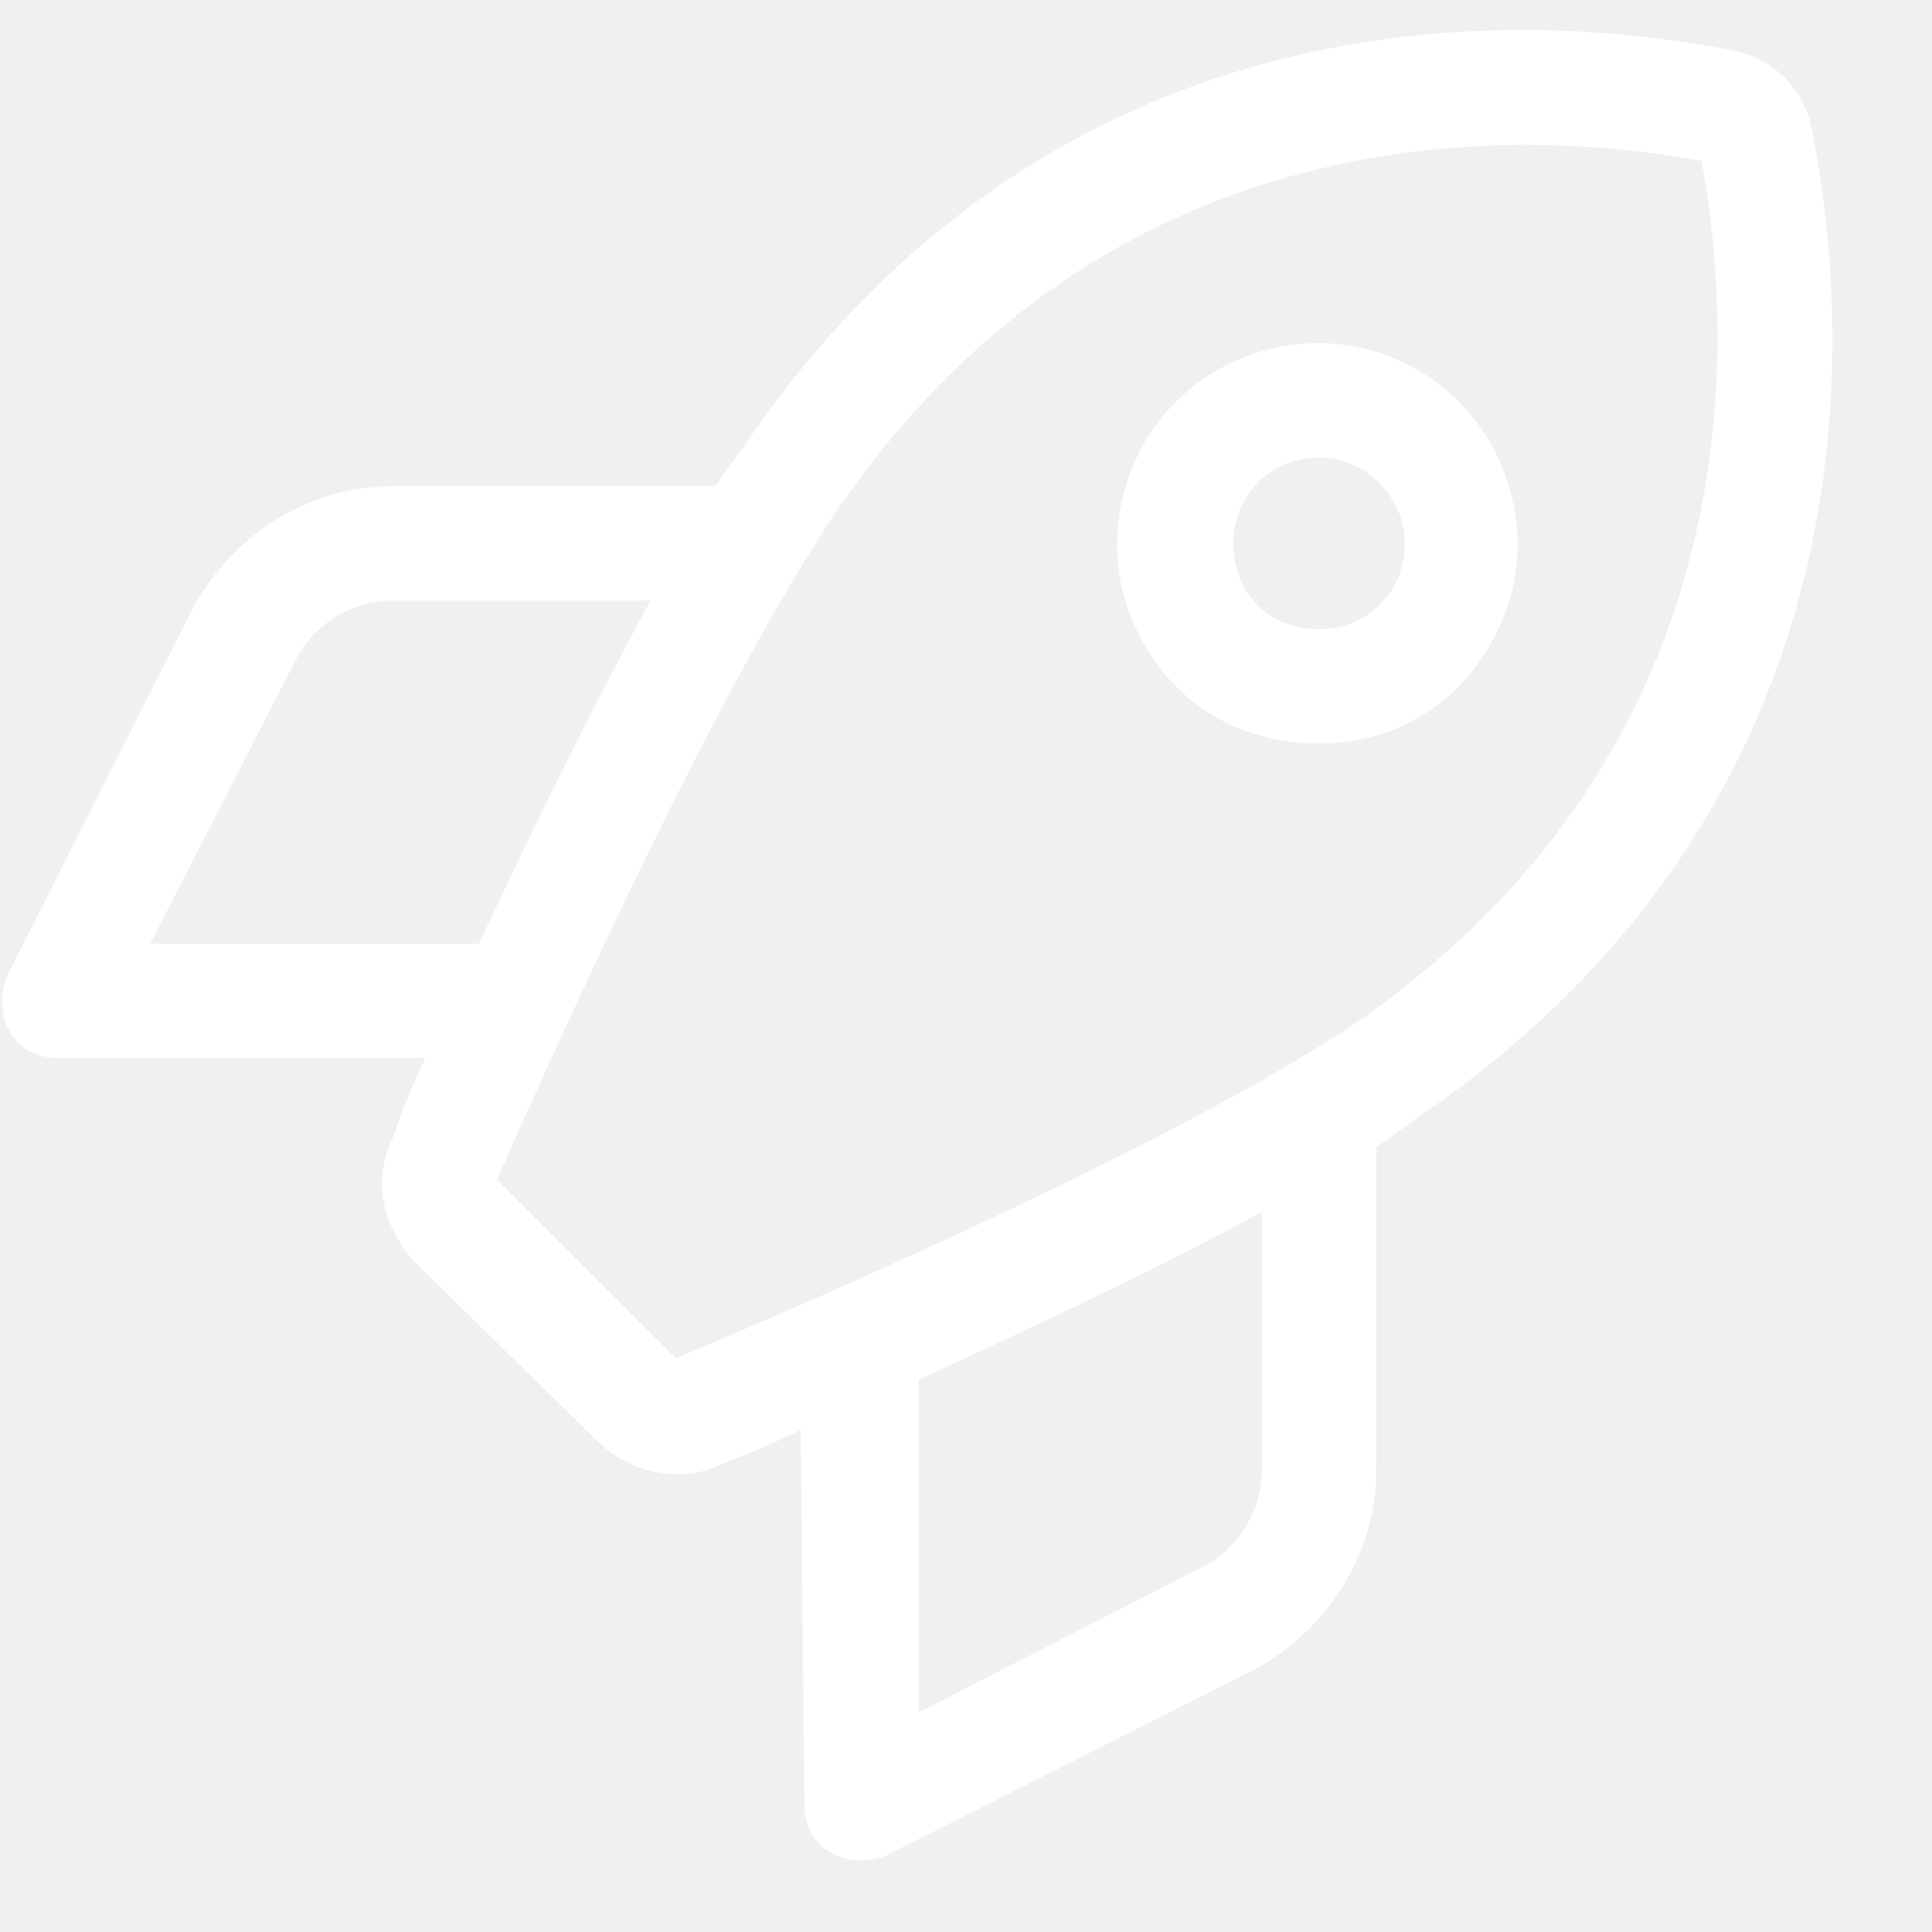
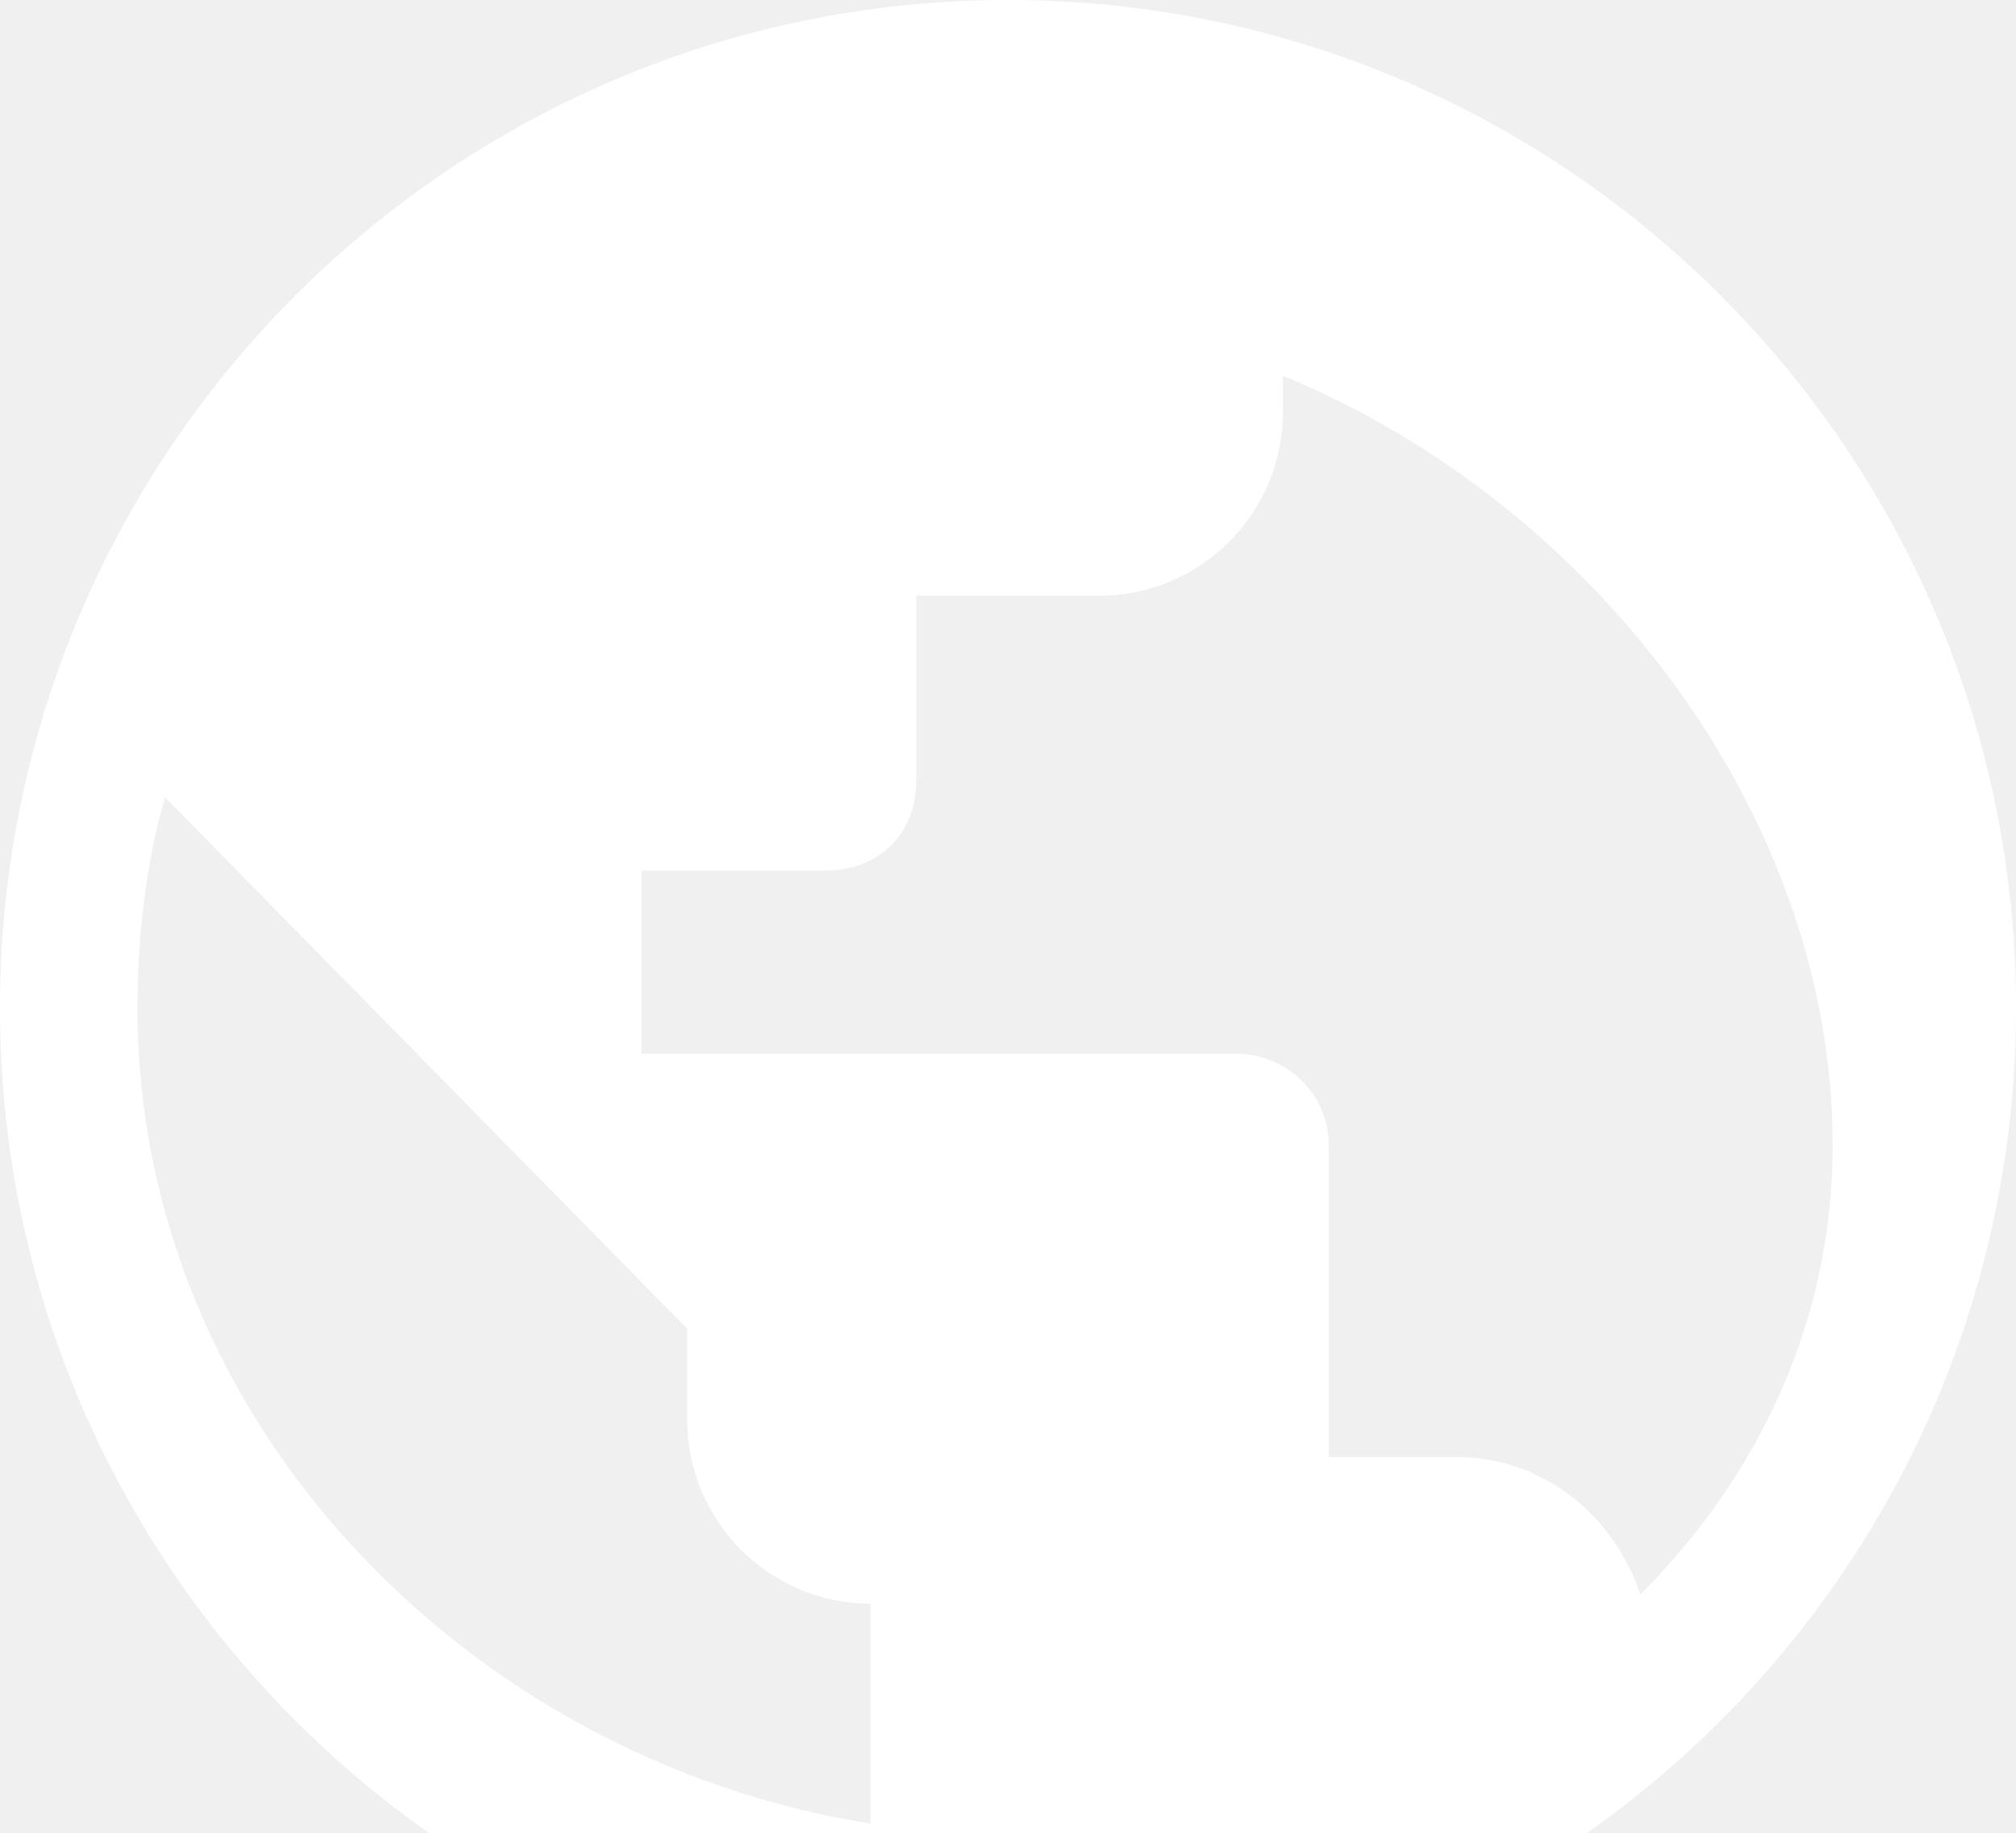
- <svg xmlns="http://www.w3.org/2000/svg" width="19" height="19" viewBox="0 0 19 19" fill="none">
-   <path d="M6.645 13.359C8.156 12.727 11.531 11.25 13.289 10.09C16.945 7.594 17.156 3.902 16.734 1.582C14.414 1.16 10.723 1.371 8.227 5.027C7.066 6.75 5.555 10.09 4.887 11.602L6.645 13.359ZM3.867 11.18C3.938 10.969 4.043 10.688 4.184 10.406H0.598C0.387 10.406 0.211 10.336 0.105 10.16C0 9.984 0 9.773 0.07 9.598L1.863 6.047C2.25 5.273 3.023 4.781 3.867 4.781H7.031C7.137 4.641 7.207 4.535 7.312 4.395C10.195 0.141 14.484 0 17.016 0.492C17.438 0.562 17.754 0.879 17.824 1.301C18.316 3.832 18.176 8.121 13.922 11.004C13.781 11.109 13.676 11.18 13.535 11.285V14.449C13.535 15.293 13.043 16.066 12.27 16.453L8.719 18.246C8.543 18.316 8.332 18.316 8.156 18.211C7.98 18.105 7.91 17.93 7.91 17.719L7.875 14.062C7.594 14.203 7.312 14.309 7.066 14.414C6.68 14.59 6.188 14.484 5.871 14.168L4.078 12.41C3.762 12.059 3.656 11.602 3.867 11.18ZM9.035 16.84L11.777 15.434C12.164 15.258 12.41 14.871 12.41 14.449V11.918C11.32 12.516 10.09 13.078 9.035 13.57V16.84ZM3.867 5.906C3.445 5.906 3.059 6.152 2.883 6.539L1.477 9.281H4.711C5.203 8.227 5.801 6.996 6.398 5.906H3.867ZM13.816 5.344C13.816 4.887 13.43 4.5 12.973 4.5C12.48 4.5 12.129 4.887 12.129 5.344C12.129 5.836 12.48 6.188 12.973 6.188C13.43 6.188 13.816 5.836 13.816 5.344ZM12.973 3.375C13.676 3.375 14.309 3.762 14.66 4.359C15.012 4.992 15.012 5.73 14.66 6.328C14.309 6.961 13.676 7.312 12.973 7.312C12.234 7.312 11.602 6.961 11.25 6.328C10.898 5.73 10.898 4.992 11.25 4.359C11.602 3.762 12.234 3.375 12.973 3.375Z" fill="white" />
+ <svg xmlns="http://www.w3.org/2000/svg" width="22" height="20" viewBox="0 0 22 20" fill="none">
+   <path d="M11 0C4.93 0 0 4.93 0 11C0 17.07 4.93 22 11 22C17.07 22 22 17.07 22 11C22 4.93 17.07 0 11 0ZM9.5 19.9C5.1 19.2 1.5 15.5 1.5 11C1.5 10.2 1.6 9.4 1.8 8.7L7.5 14.5V15.5C7.5 16.6 8.4 17.5 9.5 17.5V19.9ZM17.9 17.4C17.6 16.5 16.8 15.9 15.9 15.9H14.5V12.5C14.5 11.9 14 11.5 13.5 11.5H7V9.5H9C9.6 9.5 10 9.1 10 8.5V6.5H12C13.1 6.5 14 5.6 14 4.5V4.1C17.4 5.5 20 8.9 20 12.5C20 14.4 19.2 16.1 17.9 17.4Z" fill="white" />
</svg>
